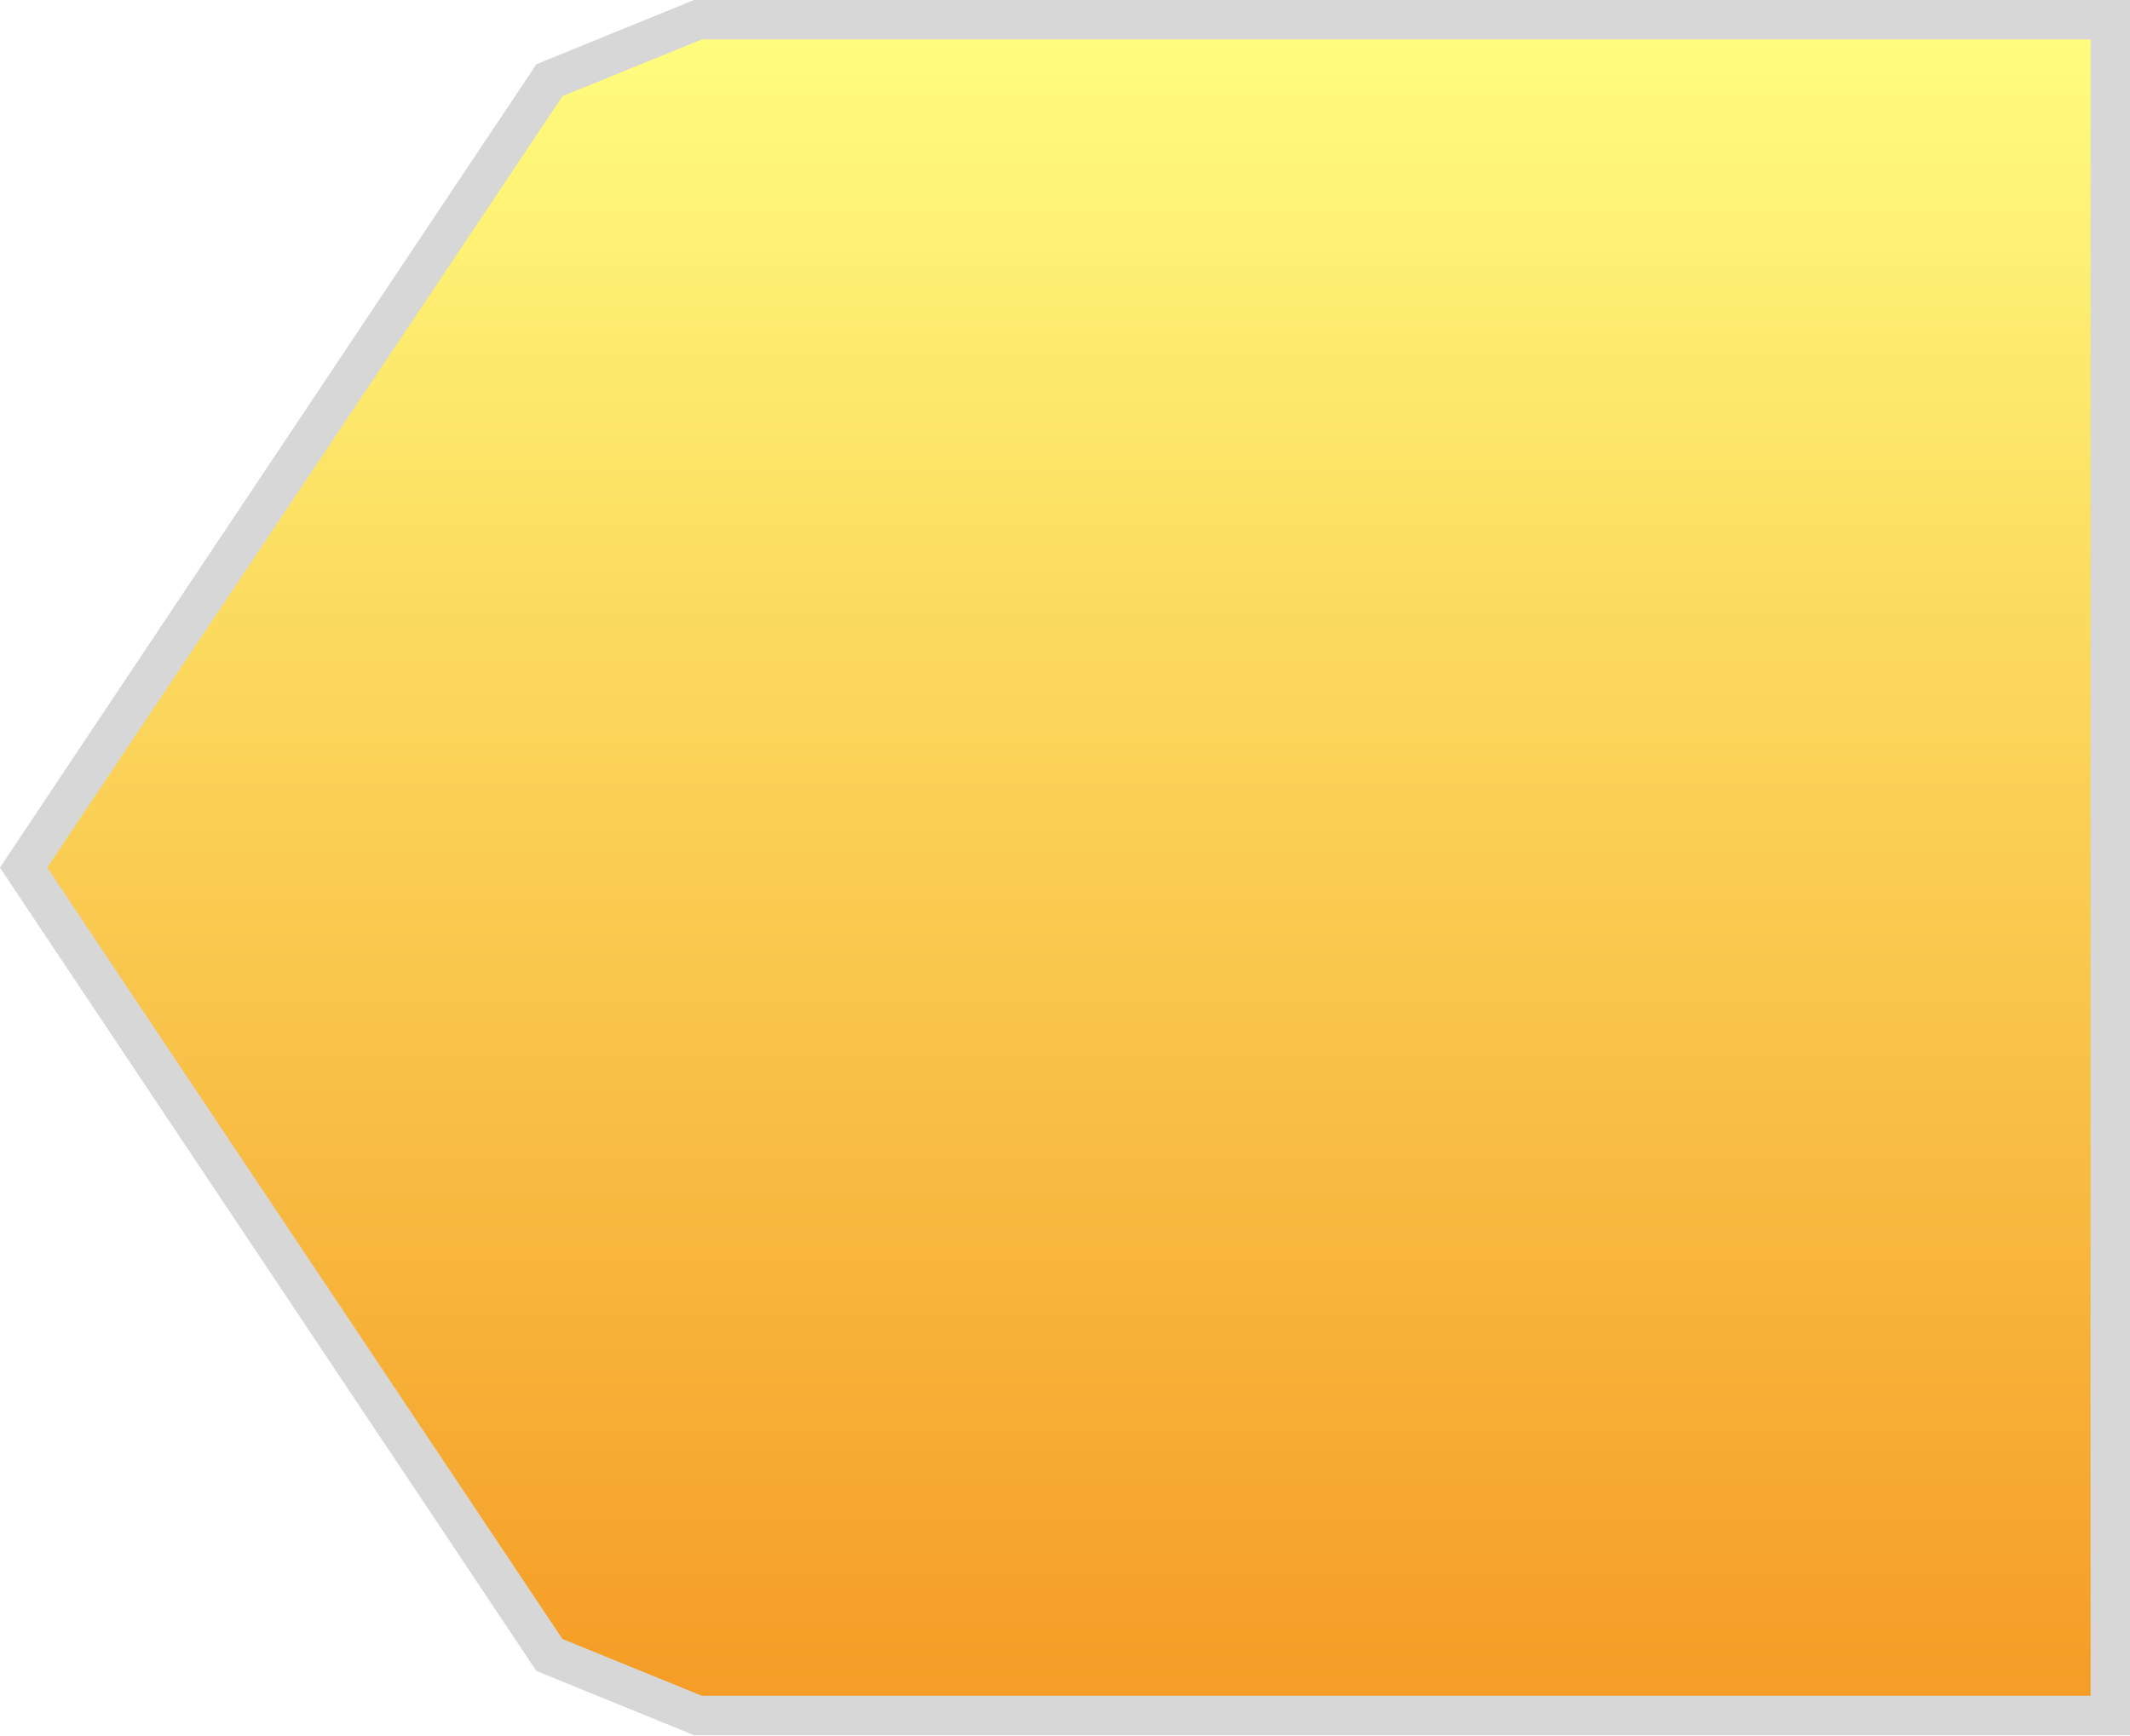
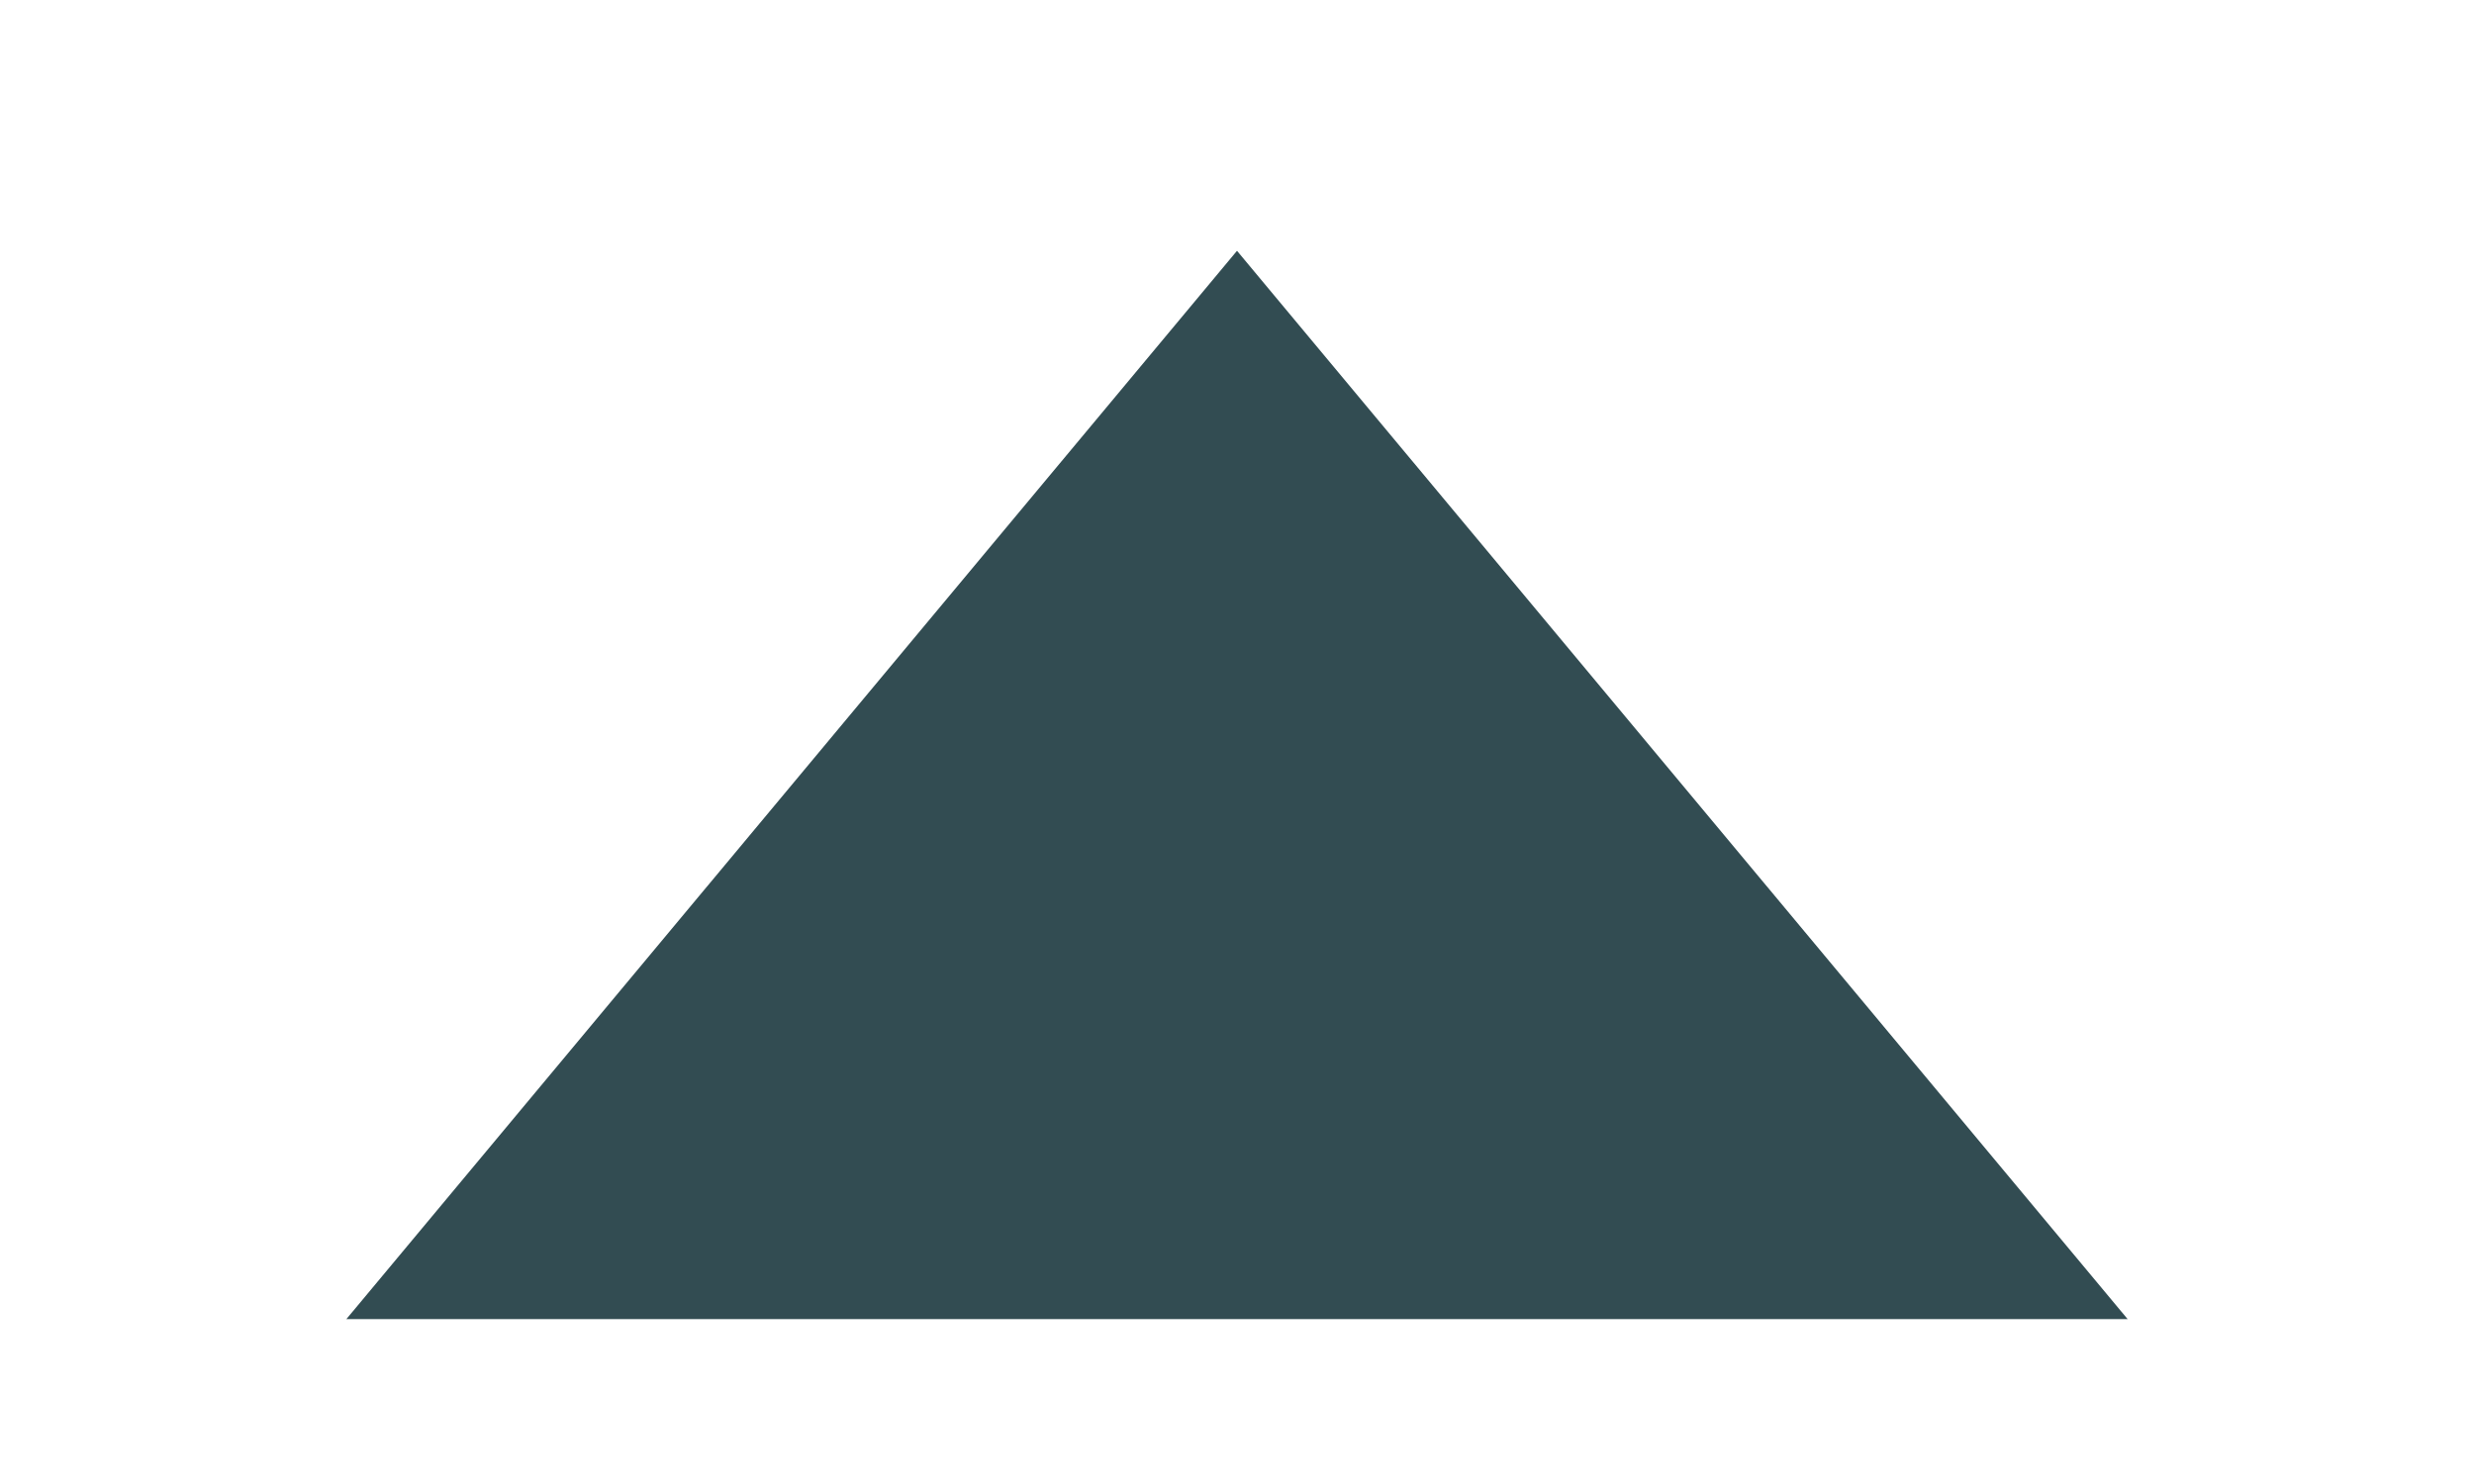
- <svg xmlns="http://www.w3.org/2000/svg" version="1.1" width="54px" height="44px">
-   <defs>
-     <linearGradient gradientUnits="userSpaceOnUse" x1="141" y1="282" x2="141" y2="326" id="LinearGradient930">
-       <stop id="Stop931" stop-color="#ffff80" offset="0" />
-       <stop id="Stop932" stop-color="#f59a23" offset="1" />
-     </linearGradient>
-   </defs>
-   <g transform="matrix(1 0 0 1 -114 -282 )">
-     <path d="M 131.694 282.5  C 131.694 282.5  127.929 284.034  127.929 284.034  C 127.929 284.034  114.599 304  114.599 304  C 114.599 304  127.929 323.966  127.929 323.966  C 127.929 323.966  131.694 325.5  131.694 325.5  C 131.694 325.5  167.5 325.5  167.5 325.5  C 167.5 325.5  167.5 282.5  167.5 282.5  C 167.5 282.5  131.694 282.5  131.694 282.5  Z " fill-rule="nonzero" fill="url(#LinearGradient930)" stroke="none" />
-     <path d="M 131.694 282.5  C 131.694 282.5  127.929 284.034  127.929 284.034  C 127.929 284.034  114.599 304  114.599 304  C 114.599 304  127.929 323.966  127.929 323.966  C 127.929 323.966  131.694 325.5  131.694 325.5  C 131.694 325.5  167.5 325.5  167.5 325.5  C 167.5 325.5  167.5 282.5  167.5 282.5  C 167.5 282.5  131.694 282.5  131.694 282.5  Z " stroke-width="1" stroke="#d7d7d7" fill="none" />
+ <svg xmlns="http://www.w3.org/2000/svg" version="1.1" width="15px" height="9px">
+   <g transform="matrix(1 0 0 1 -1183 -180 )">
+     <path d="M 1185.1 188  L 1190.5 181.521  L 1195.9 188  L 1185.1 188  Z " fill-rule="nonzero" fill="#324c52" stroke="none" />
  </g>
</svg>
